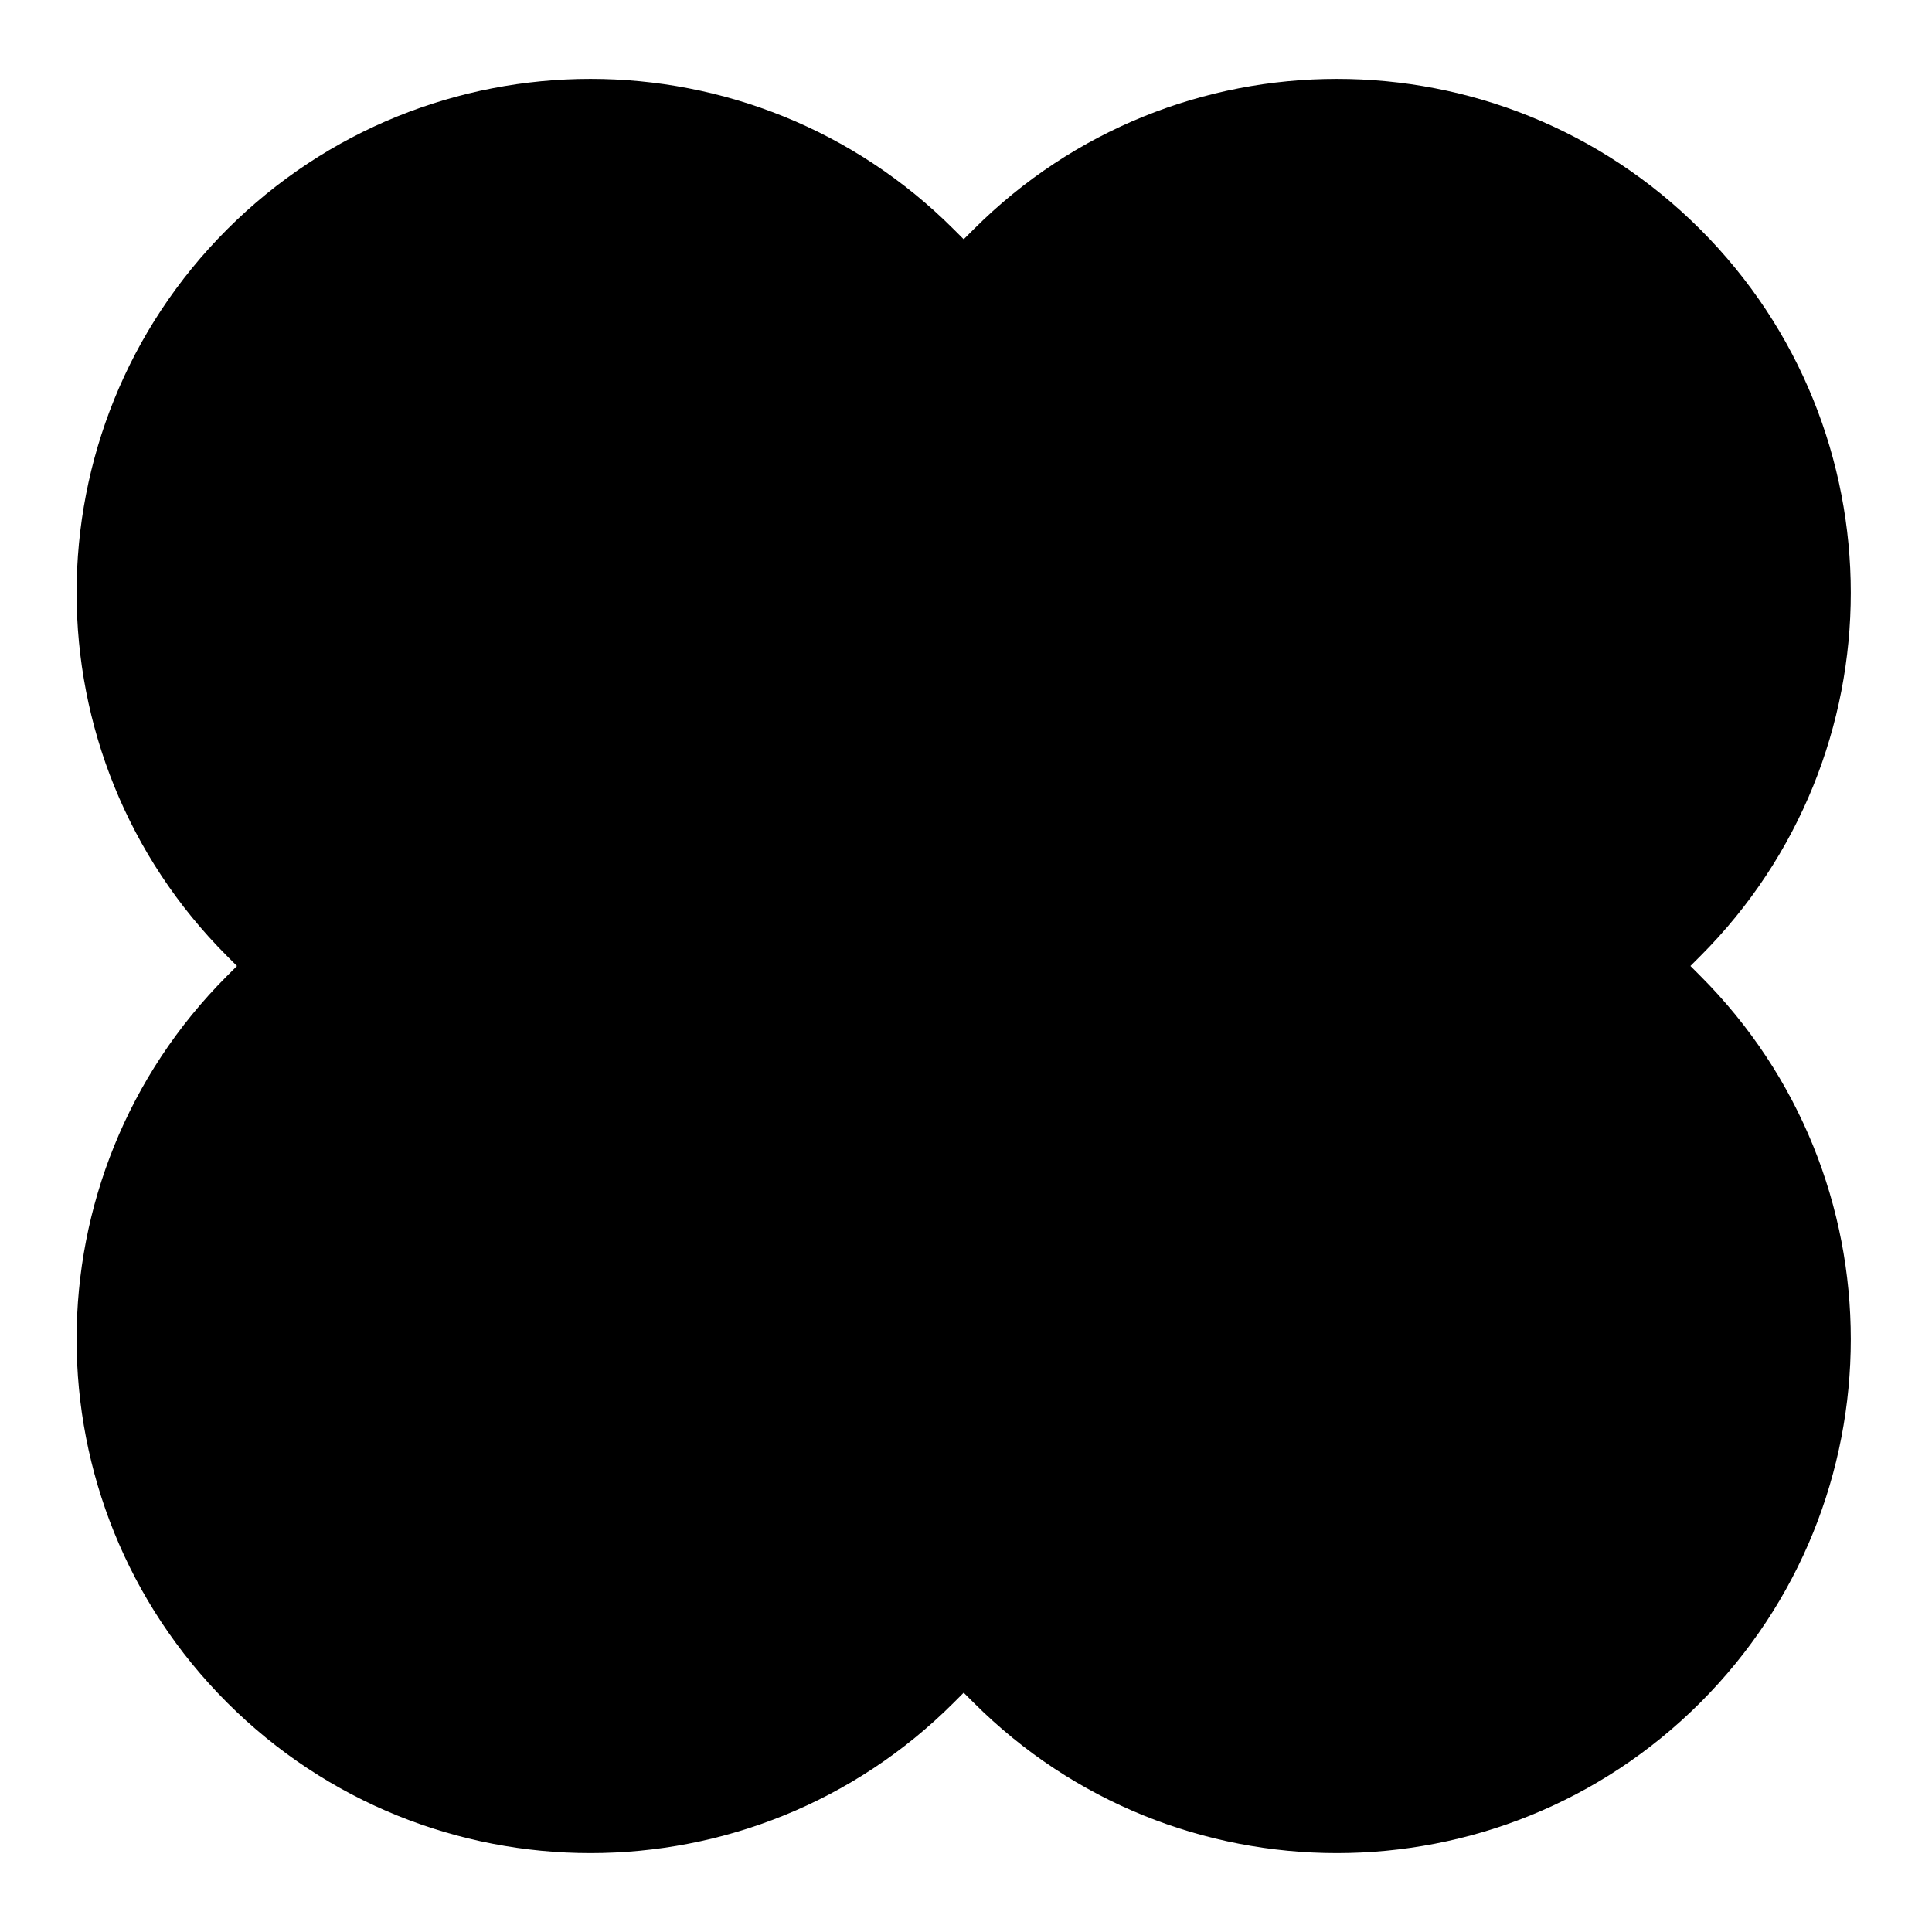
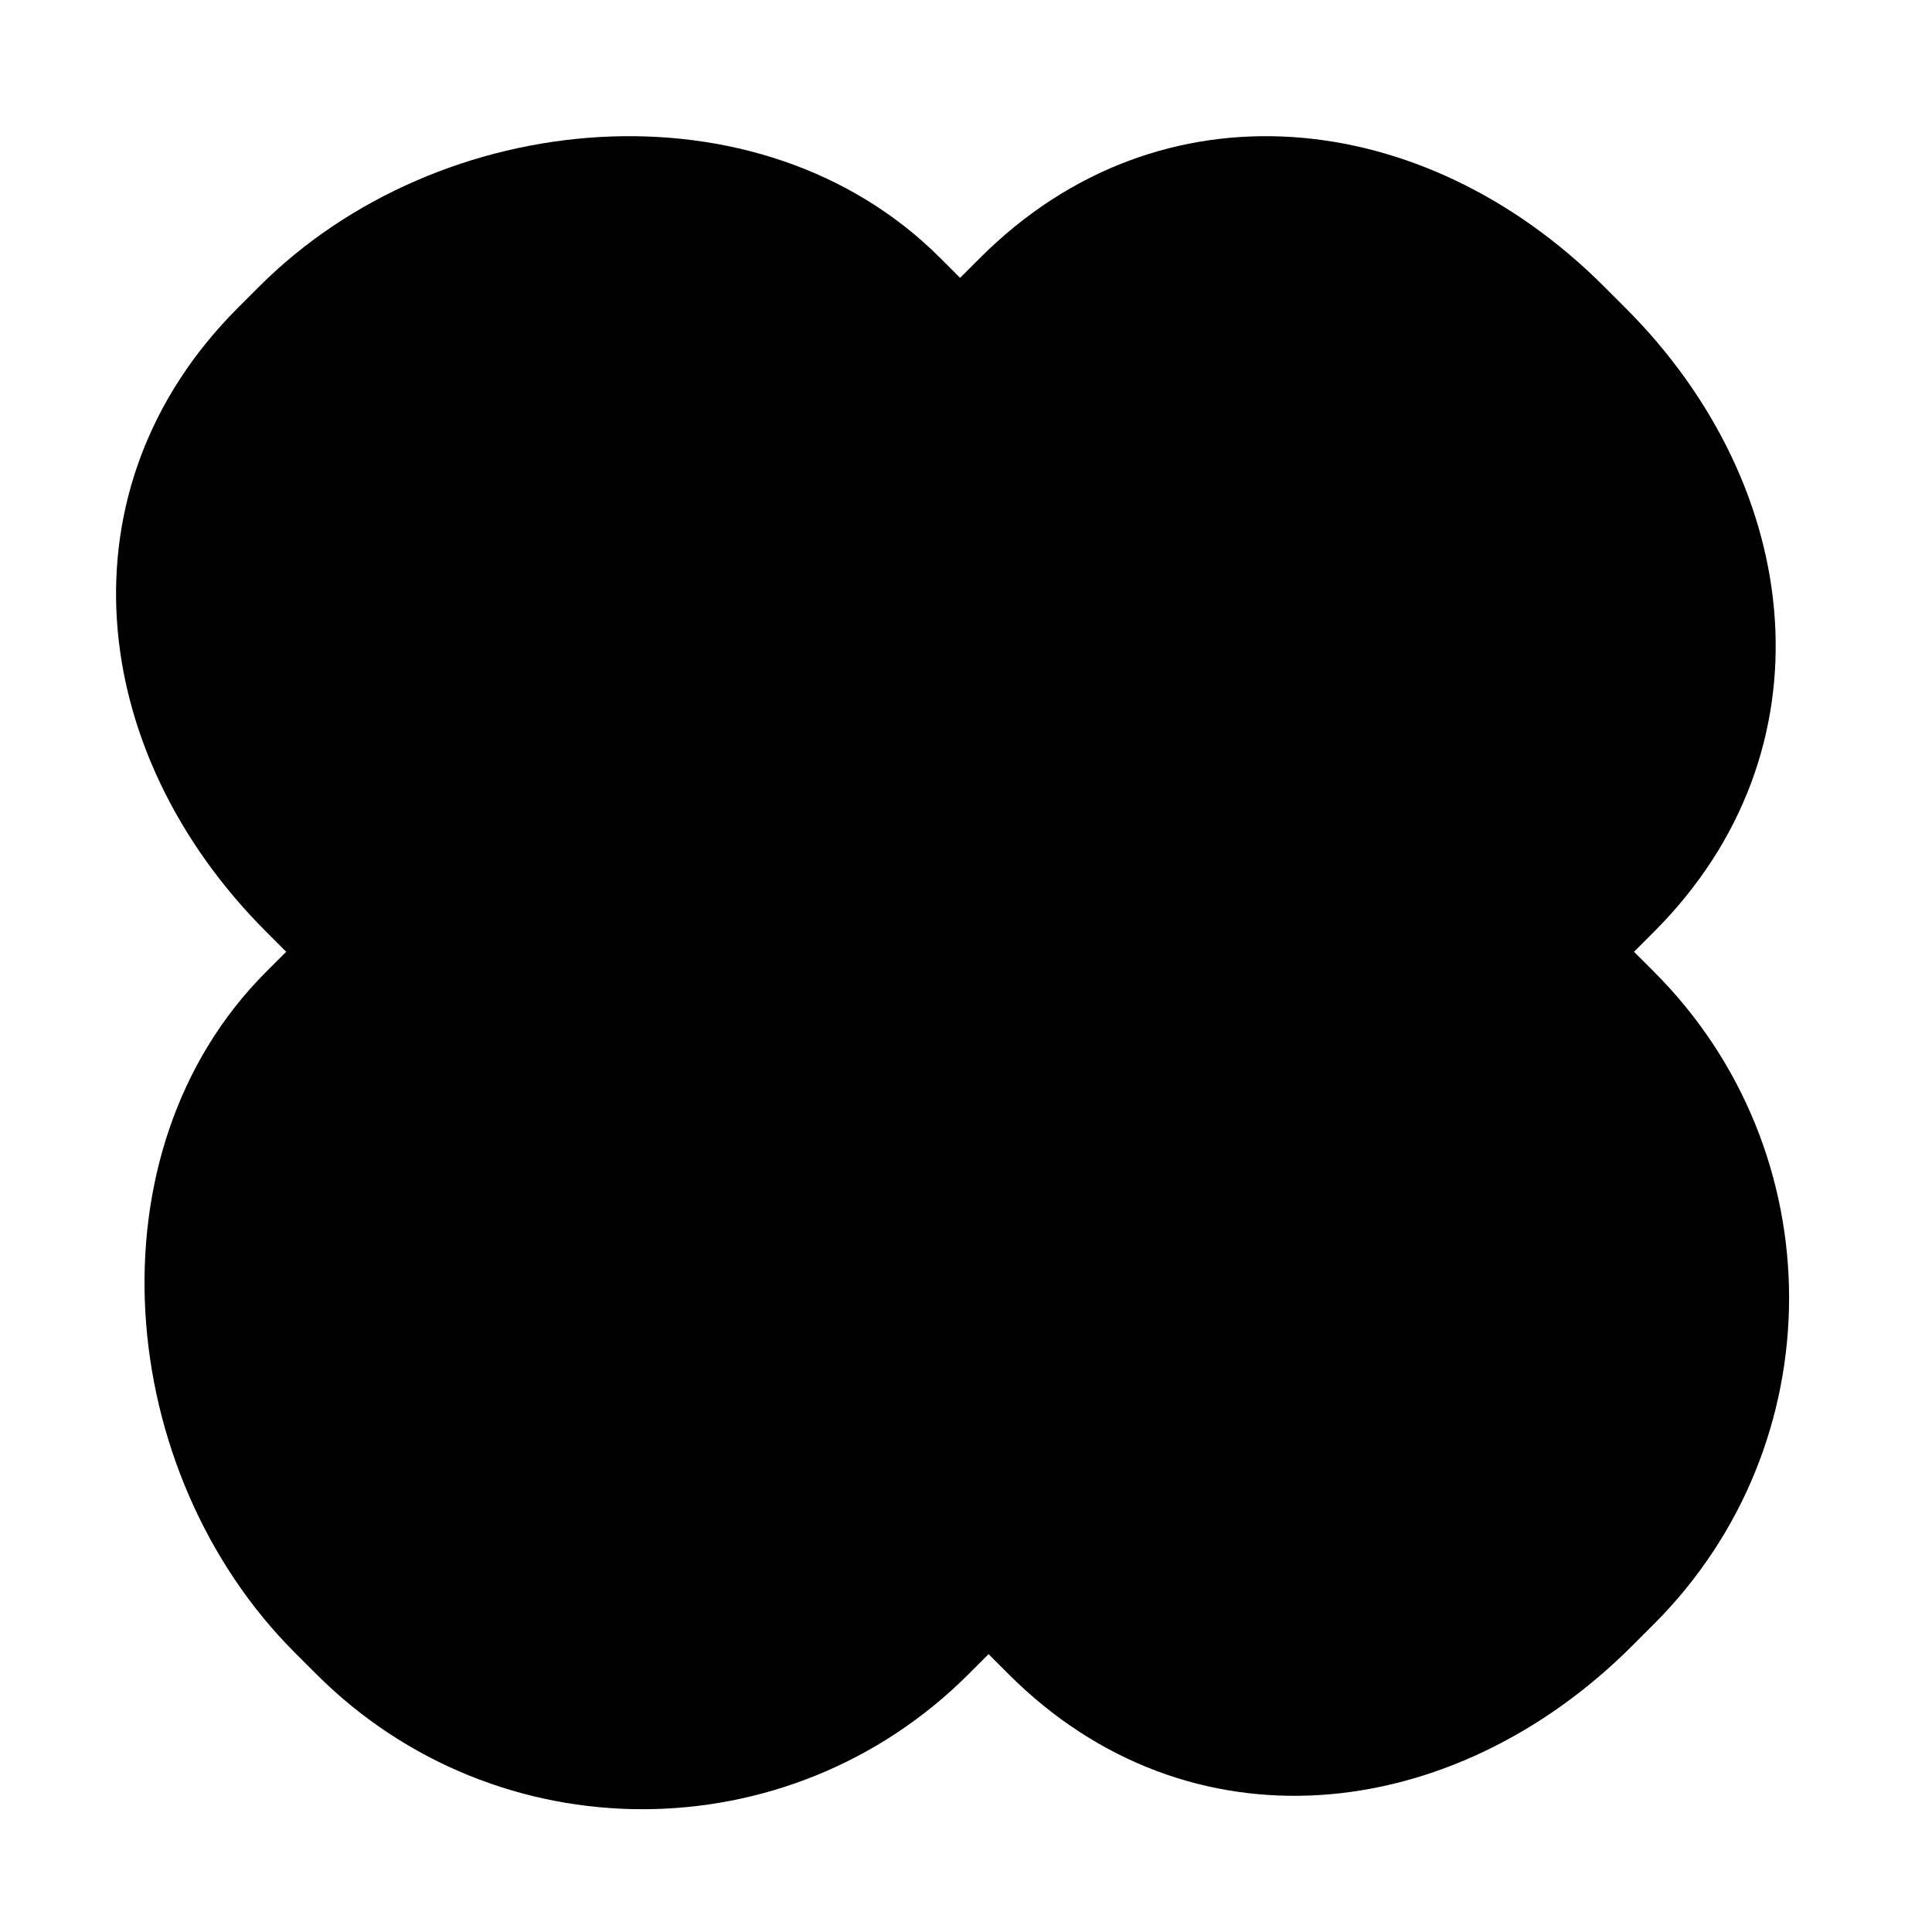
<svg xmlns="http://www.w3.org/2000/svg" width="384" height="384" viewBox="0 0 384 384">
-   <path d="M193.504 45.595C233.39 5.708 298.06 5.708 337.946 45.595C377.832 85.481 377.831 150.15 337.945 190.036L335.983 191.997L337.946 193.961C377.832 233.847 377.832 298.516 337.946 338.402C298.06 378.289 233.391 378.289 193.505 338.402L191.541 336.439L189.579 338.402C149.692 378.289 85.024 378.289 45.138 338.402C5.251 298.516 5.251 233.847 45.138 193.961L47.099 191.998L45.138 190.036C5.251 150.15 5.251 85.48 45.138 45.594C85.024 5.707 149.693 5.707 189.58 45.594L191.542 47.556L193.504 45.595Z" />
+   <path d="M51.561 56.91C87.359 21.112 151.056 15.456 186.854 51.254L190.828 55.228L194.802 51.254C230.6 15.456 282.983 21.112 318.781 56.91L323.09 61.218C358.888 97.016 364.545 149.4 328.747 185.198L324.773 189.172L328.747 193.146C364.545 228.944 364.545 286.984 328.747 322.782L324.439 327.09C288.641 362.888 236.257 368.545 200.459 332.747L196.485 328.773L192.511 332.747C156.713 368.545 98.672 368.545 62.874 332.747L58.566 328.439C22.768 292.641 17.112 228.944 52.91 193.146L56.884 189.172L52.91 185.198C17.112 149.4 11.455 97.016 47.253 61.218L51.561 56.91Z" />
</svg>
